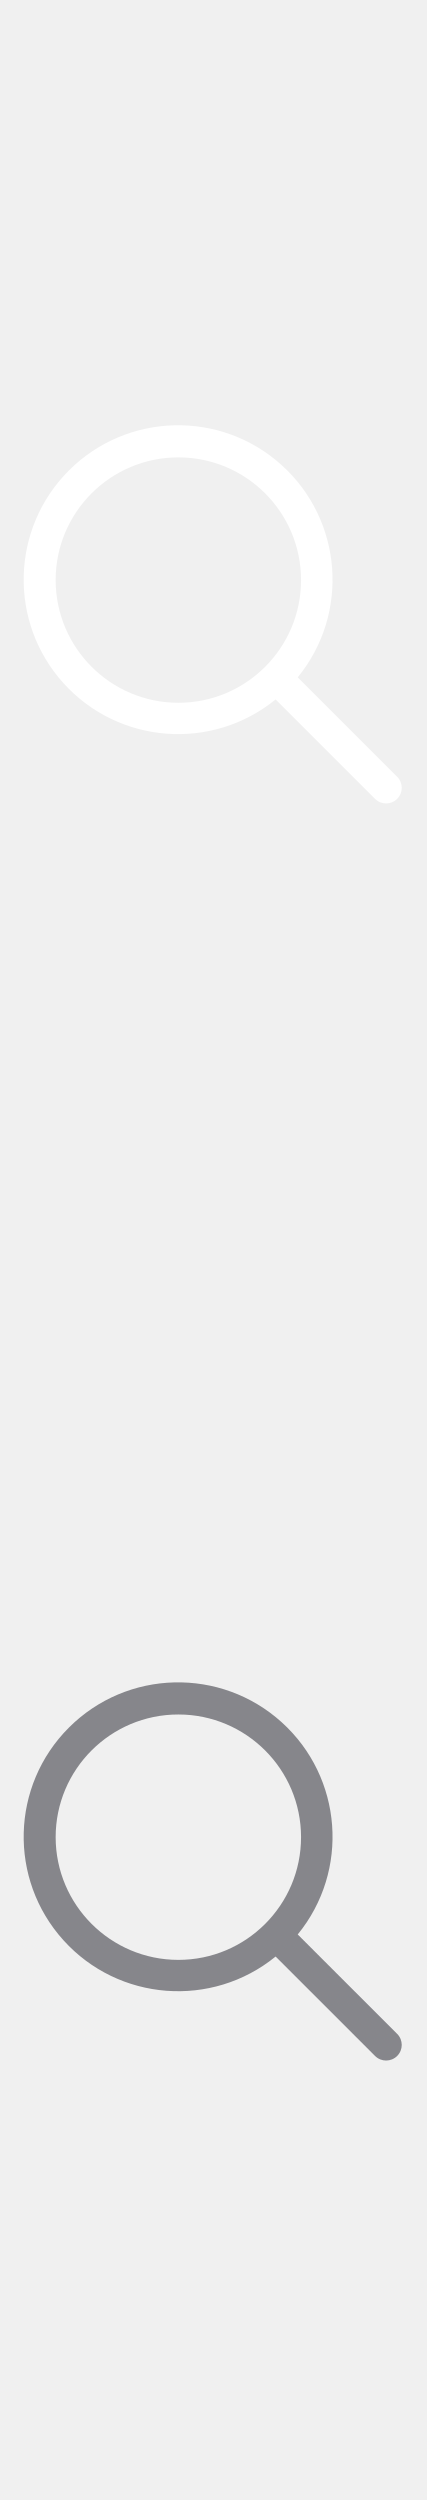
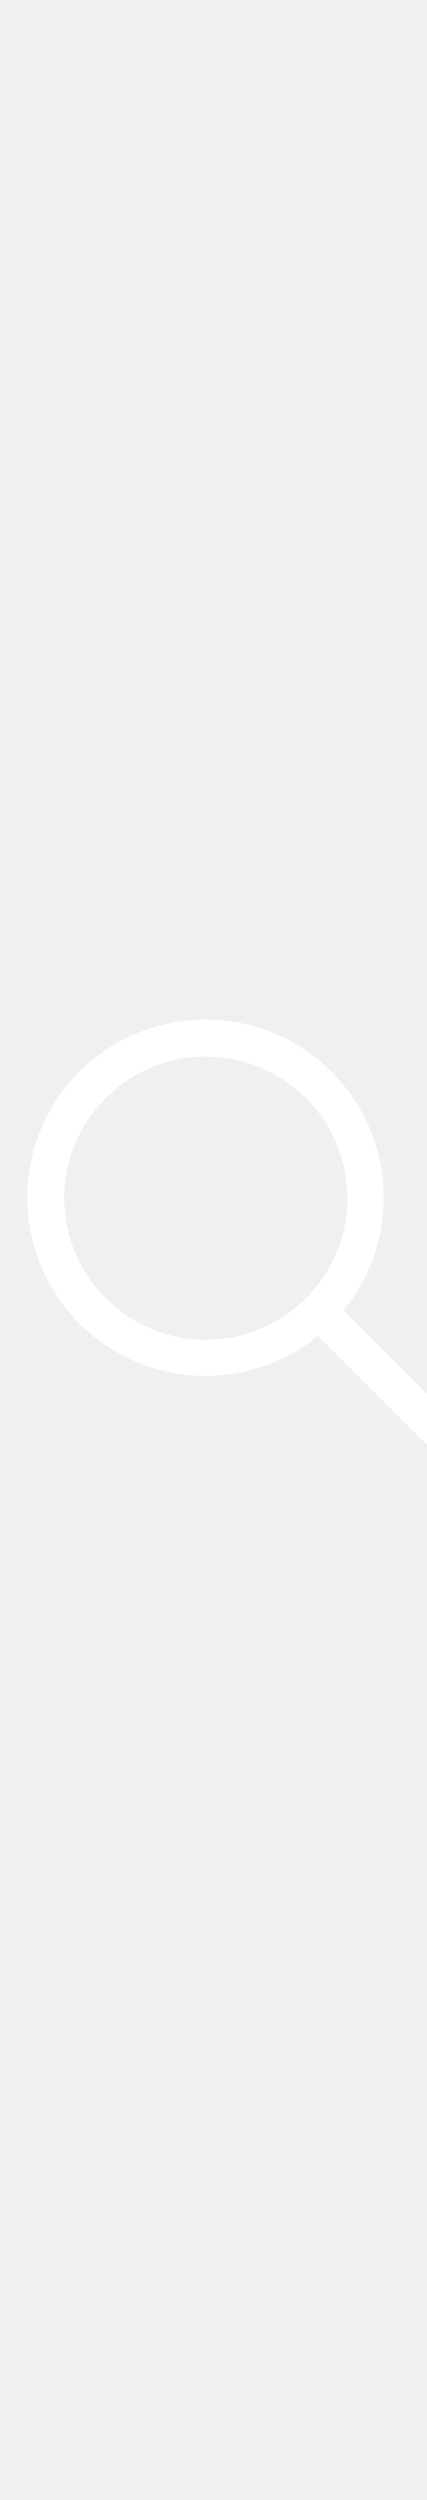
- <svg xmlns="http://www.w3.org/2000/svg" width="15" height="88" viewBox="0 0 15 88">
+ <svg xmlns="http://www.w3.org/2000/svg" width="15" height="88" viewBox="0 0 13 44">
  <rect width="15" height="44" fill="none" />
  <path d="M13.98,27.343l-3.5-3.5a5.436,5.436,0,1,0-.778.777l3.5,3.5a.55.55,0,1,0,.778-.778ZM1.959,20.418a4.319,4.319,0,1,1,4.319,4.32A4.323,4.323,0,0,1,1.959,20.418Z" fill="#fff" />
-   <rect y="44" width="15" height="44" fill="none" />
-   <path d="M13.98,71.593l-3.5-3.5a5.436,5.436,0,1,0-.778.777l3.5,3.5a.55.55,0,1,0,.778-.778ZM1.959,64.668a4.319,4.319,0,1,1,4.319,4.32A4.323,4.323,0,0,1,1.959,64.668Z" fill="#86868b" />
</svg>
